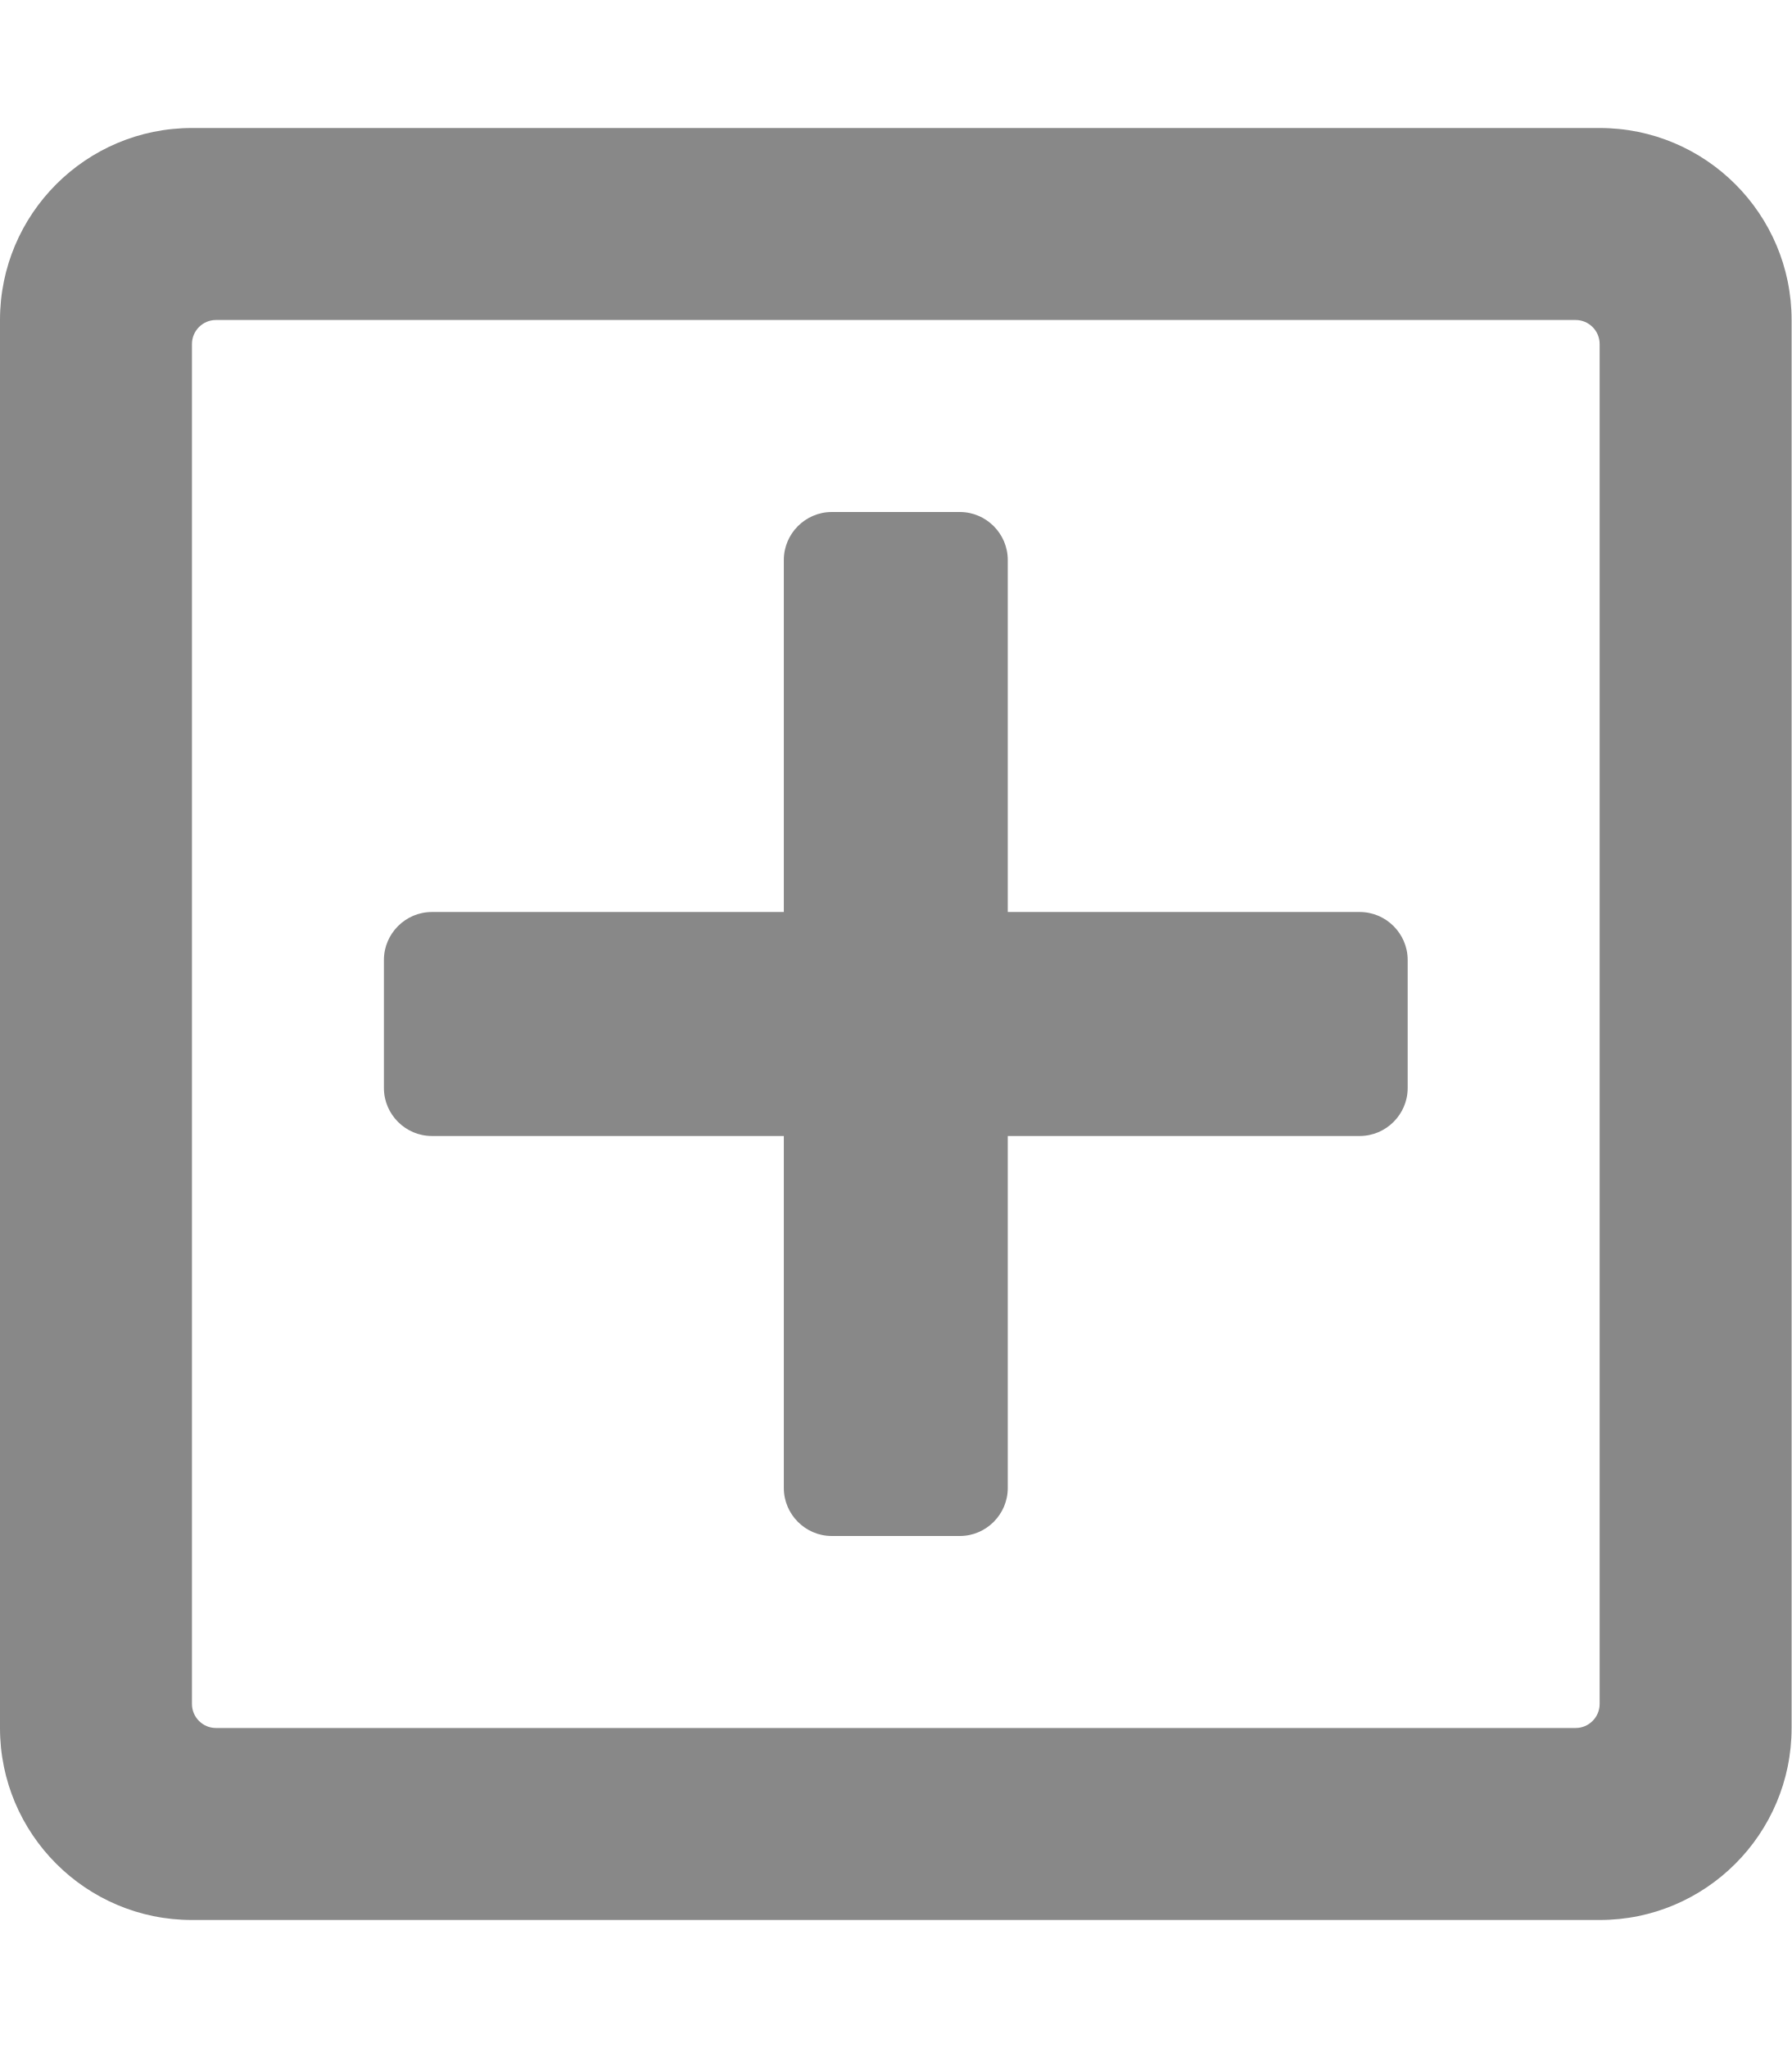
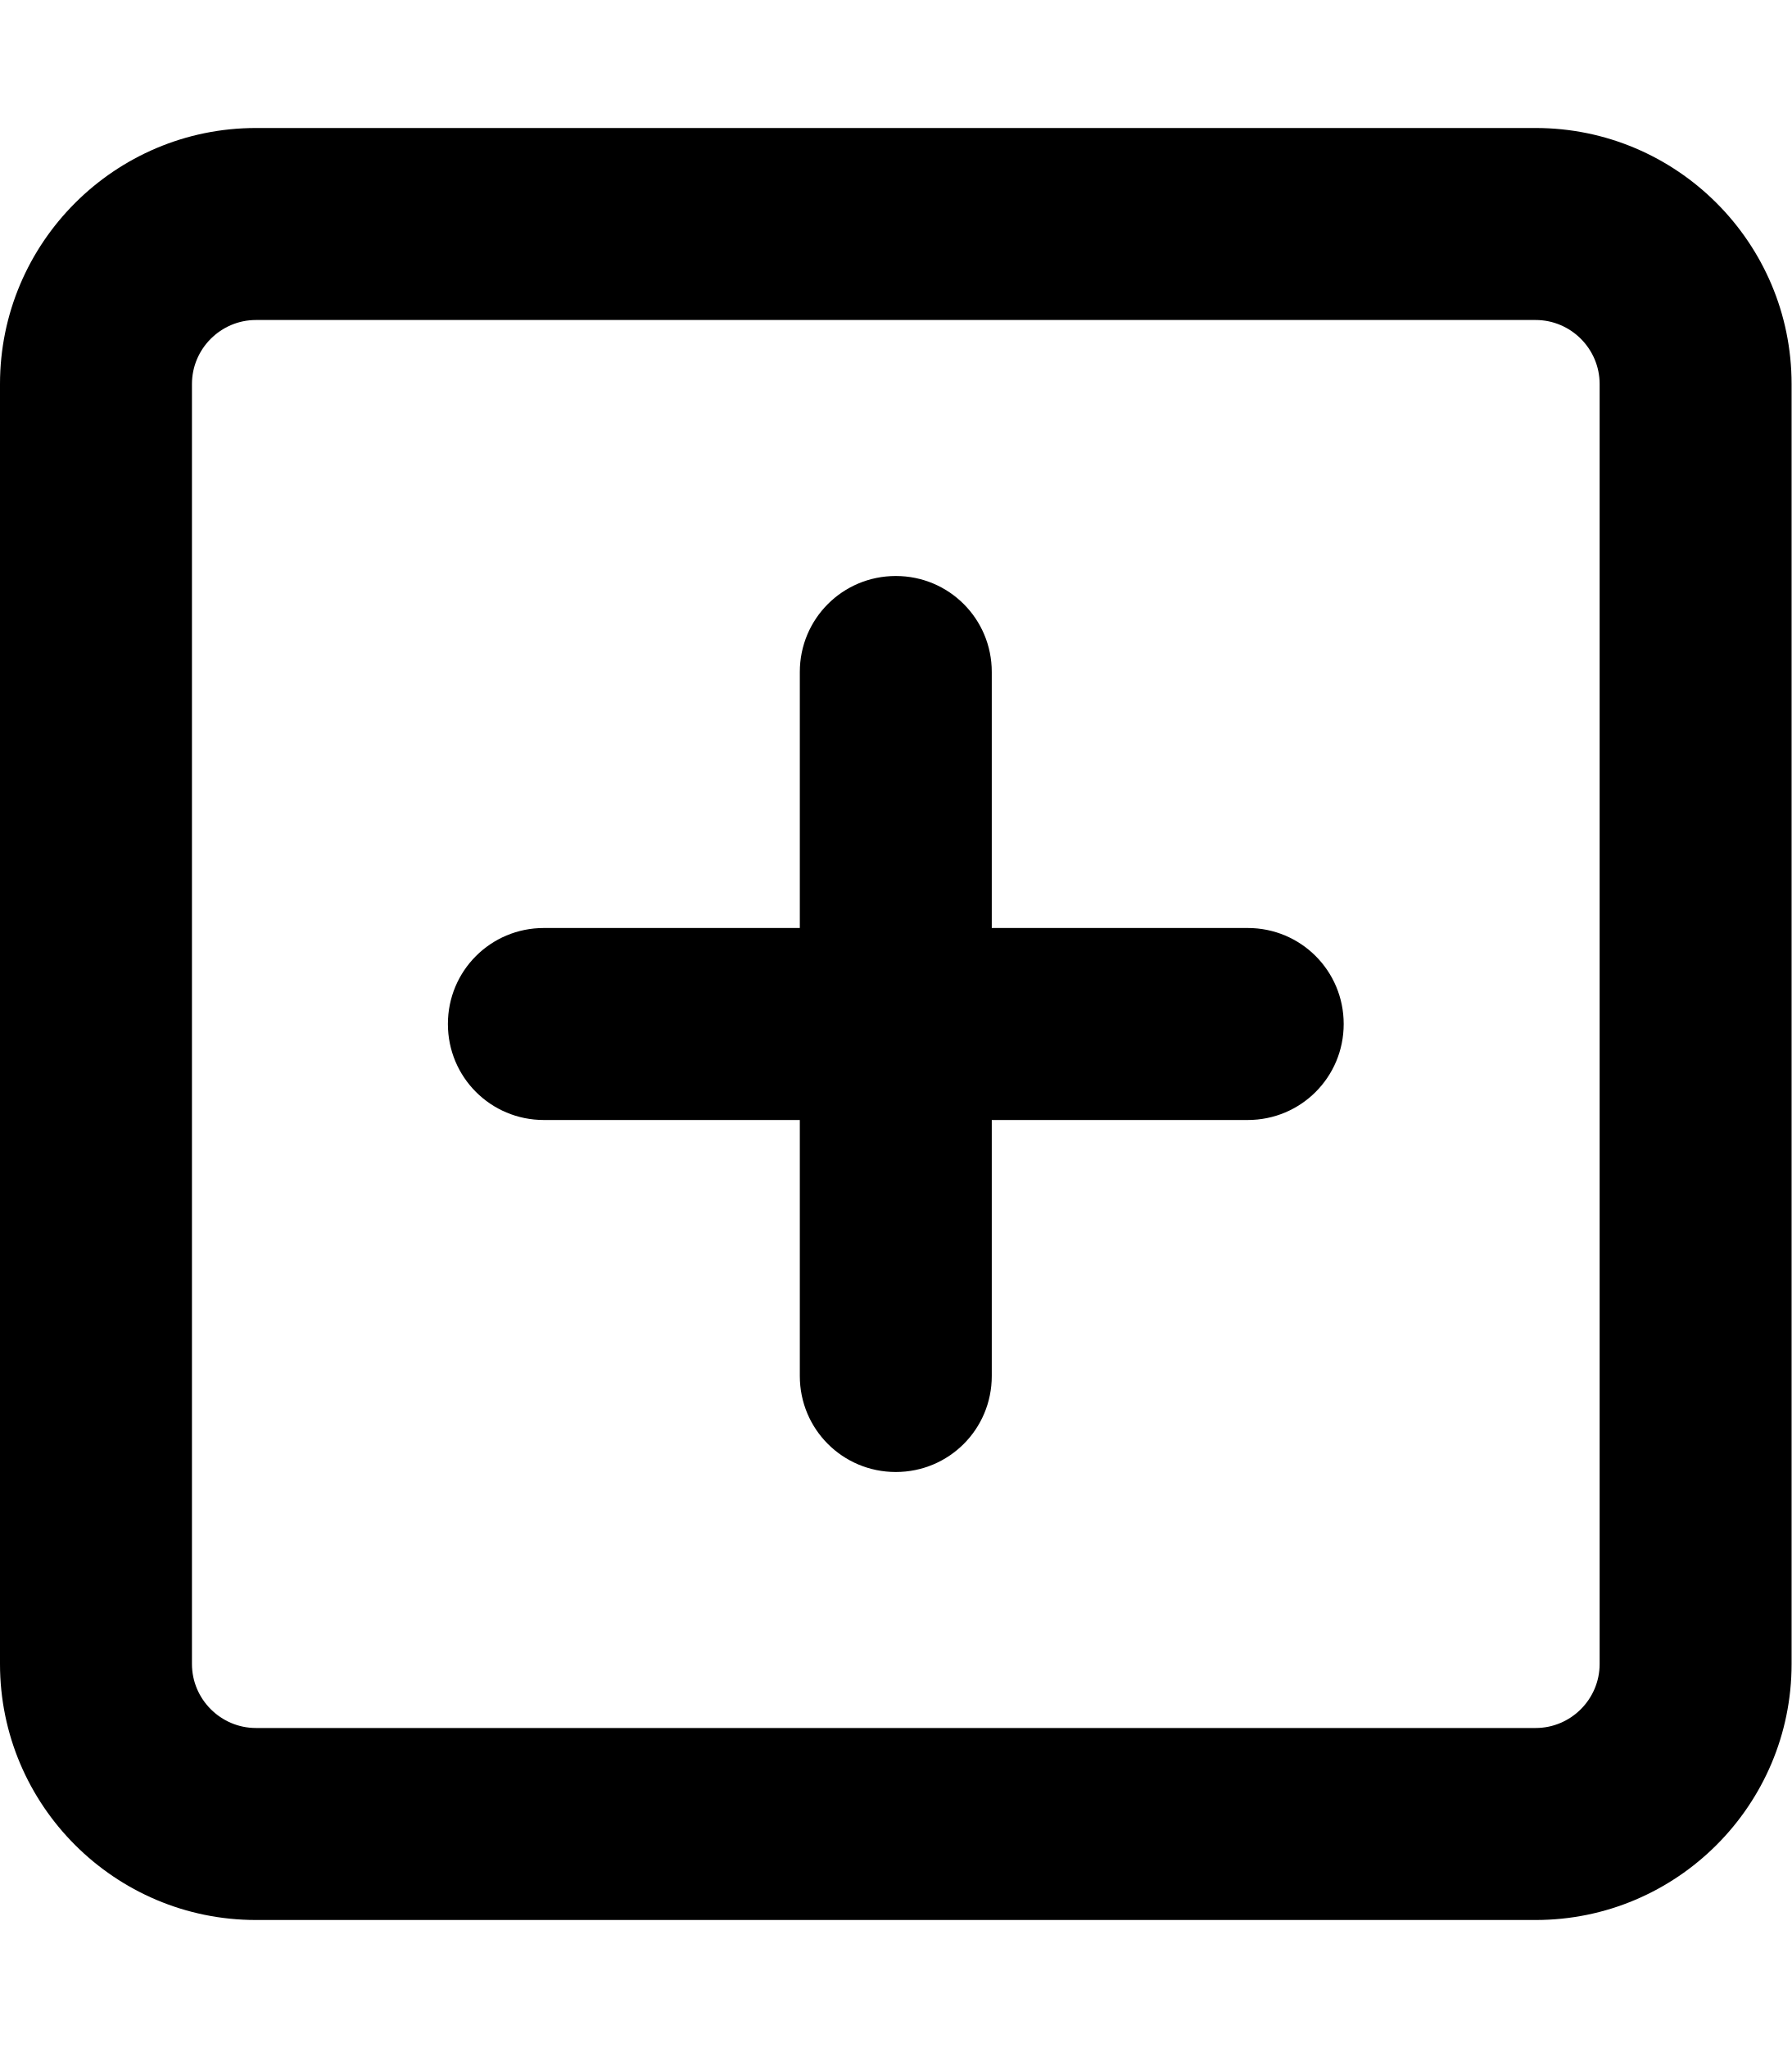
- <svg xmlns="http://www.w3.org/2000/svg" viewBox="0 0 448 512" fill="#888" preserveAspectRatio="xMinYMid meet">
-   <path d="M352 240v32c0 6.6-5.4 12-12 12h-88v88c0 6.6-5.4 12-12 12h-32c-6.6 0-12-5.4-12-12v-88h-88c-6.6 0-12-5.4-12-12v-32c0-6.6 5.4-12 12-12h88v-88c0-6.6 5.4-12 12-12h32c6.6 0 12 5.4 12 12v88h88c6.6 0 12 5.4 12 12zm96-160v352c0 26.5-21.5 48-48 48H48c-26.5 0-48-21.5-48-48V80c0-26.5 21.5-48 48-48h352c26.5 0 48 21.5 48 48zm-48 346V86c0-3.3-2.7-6-6-6H54c-3.3 0-6 2.7-6 6v340c0 3.3 2.7 6 6 6h340c3.3 0 6-2.7 6-6z" />
+ <svg xmlns="http://www.w3.org/2000/svg" viewBox="0 0 448 512" preserveAspectRatio="xMinYMid meet">
+   <path d="M64 80c-8.8 0-16 7.2-16 16V416c0 8.8 7.2 16 16 16H384c8.8 0 16-7.2 16-16V96c0-8.8-7.2-16-16-16H64zM0 96C0 60.7 28.7 32 64 32H384c35.3 0 64 28.7 64 64V416c0 35.3-28.7 64-64 64H64c-35.3 0-64-28.7-64-64V96zM200 344V280H136c-13.3 0-24-10.7-24-24s10.7-24 24-24h64V168c0-13.3 10.7-24 24-24s24 10.7 24 24v64h64c13.3 0 24 10.7 24 24s-10.7 24-24 24H248v64c0 13.3-10.7 24-24 24s-24-10.7-24-24z" />
</svg>
